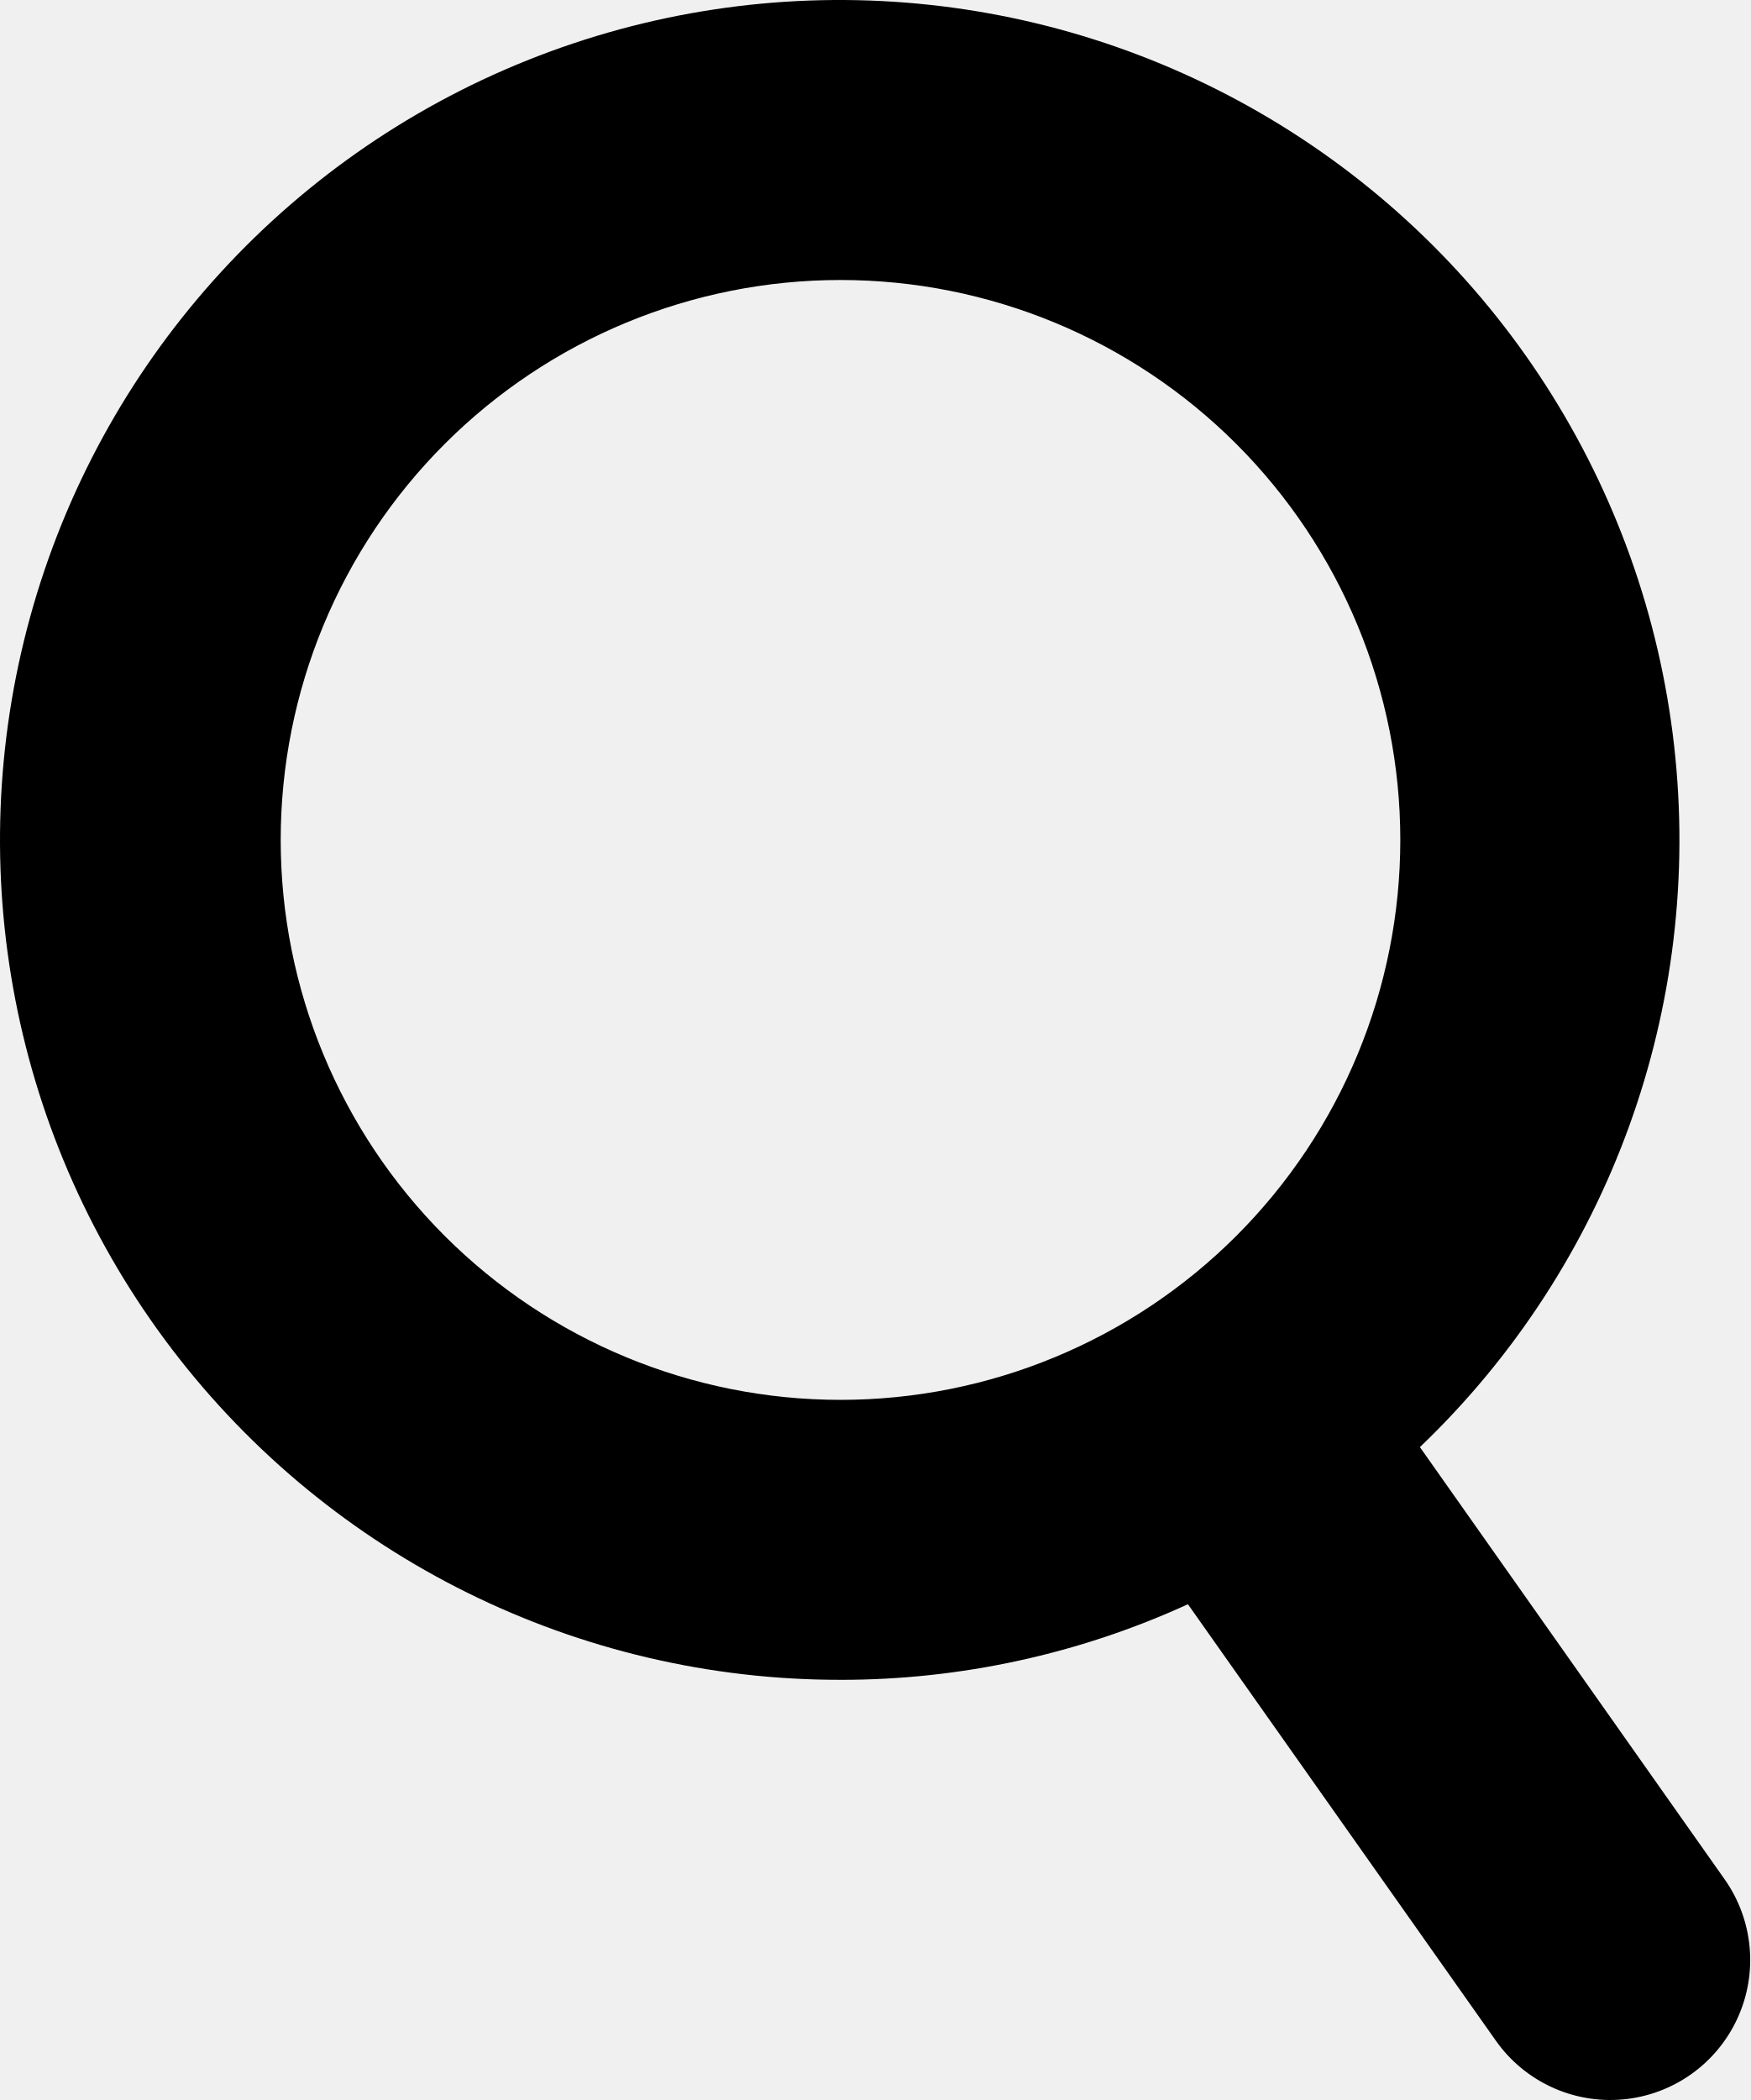
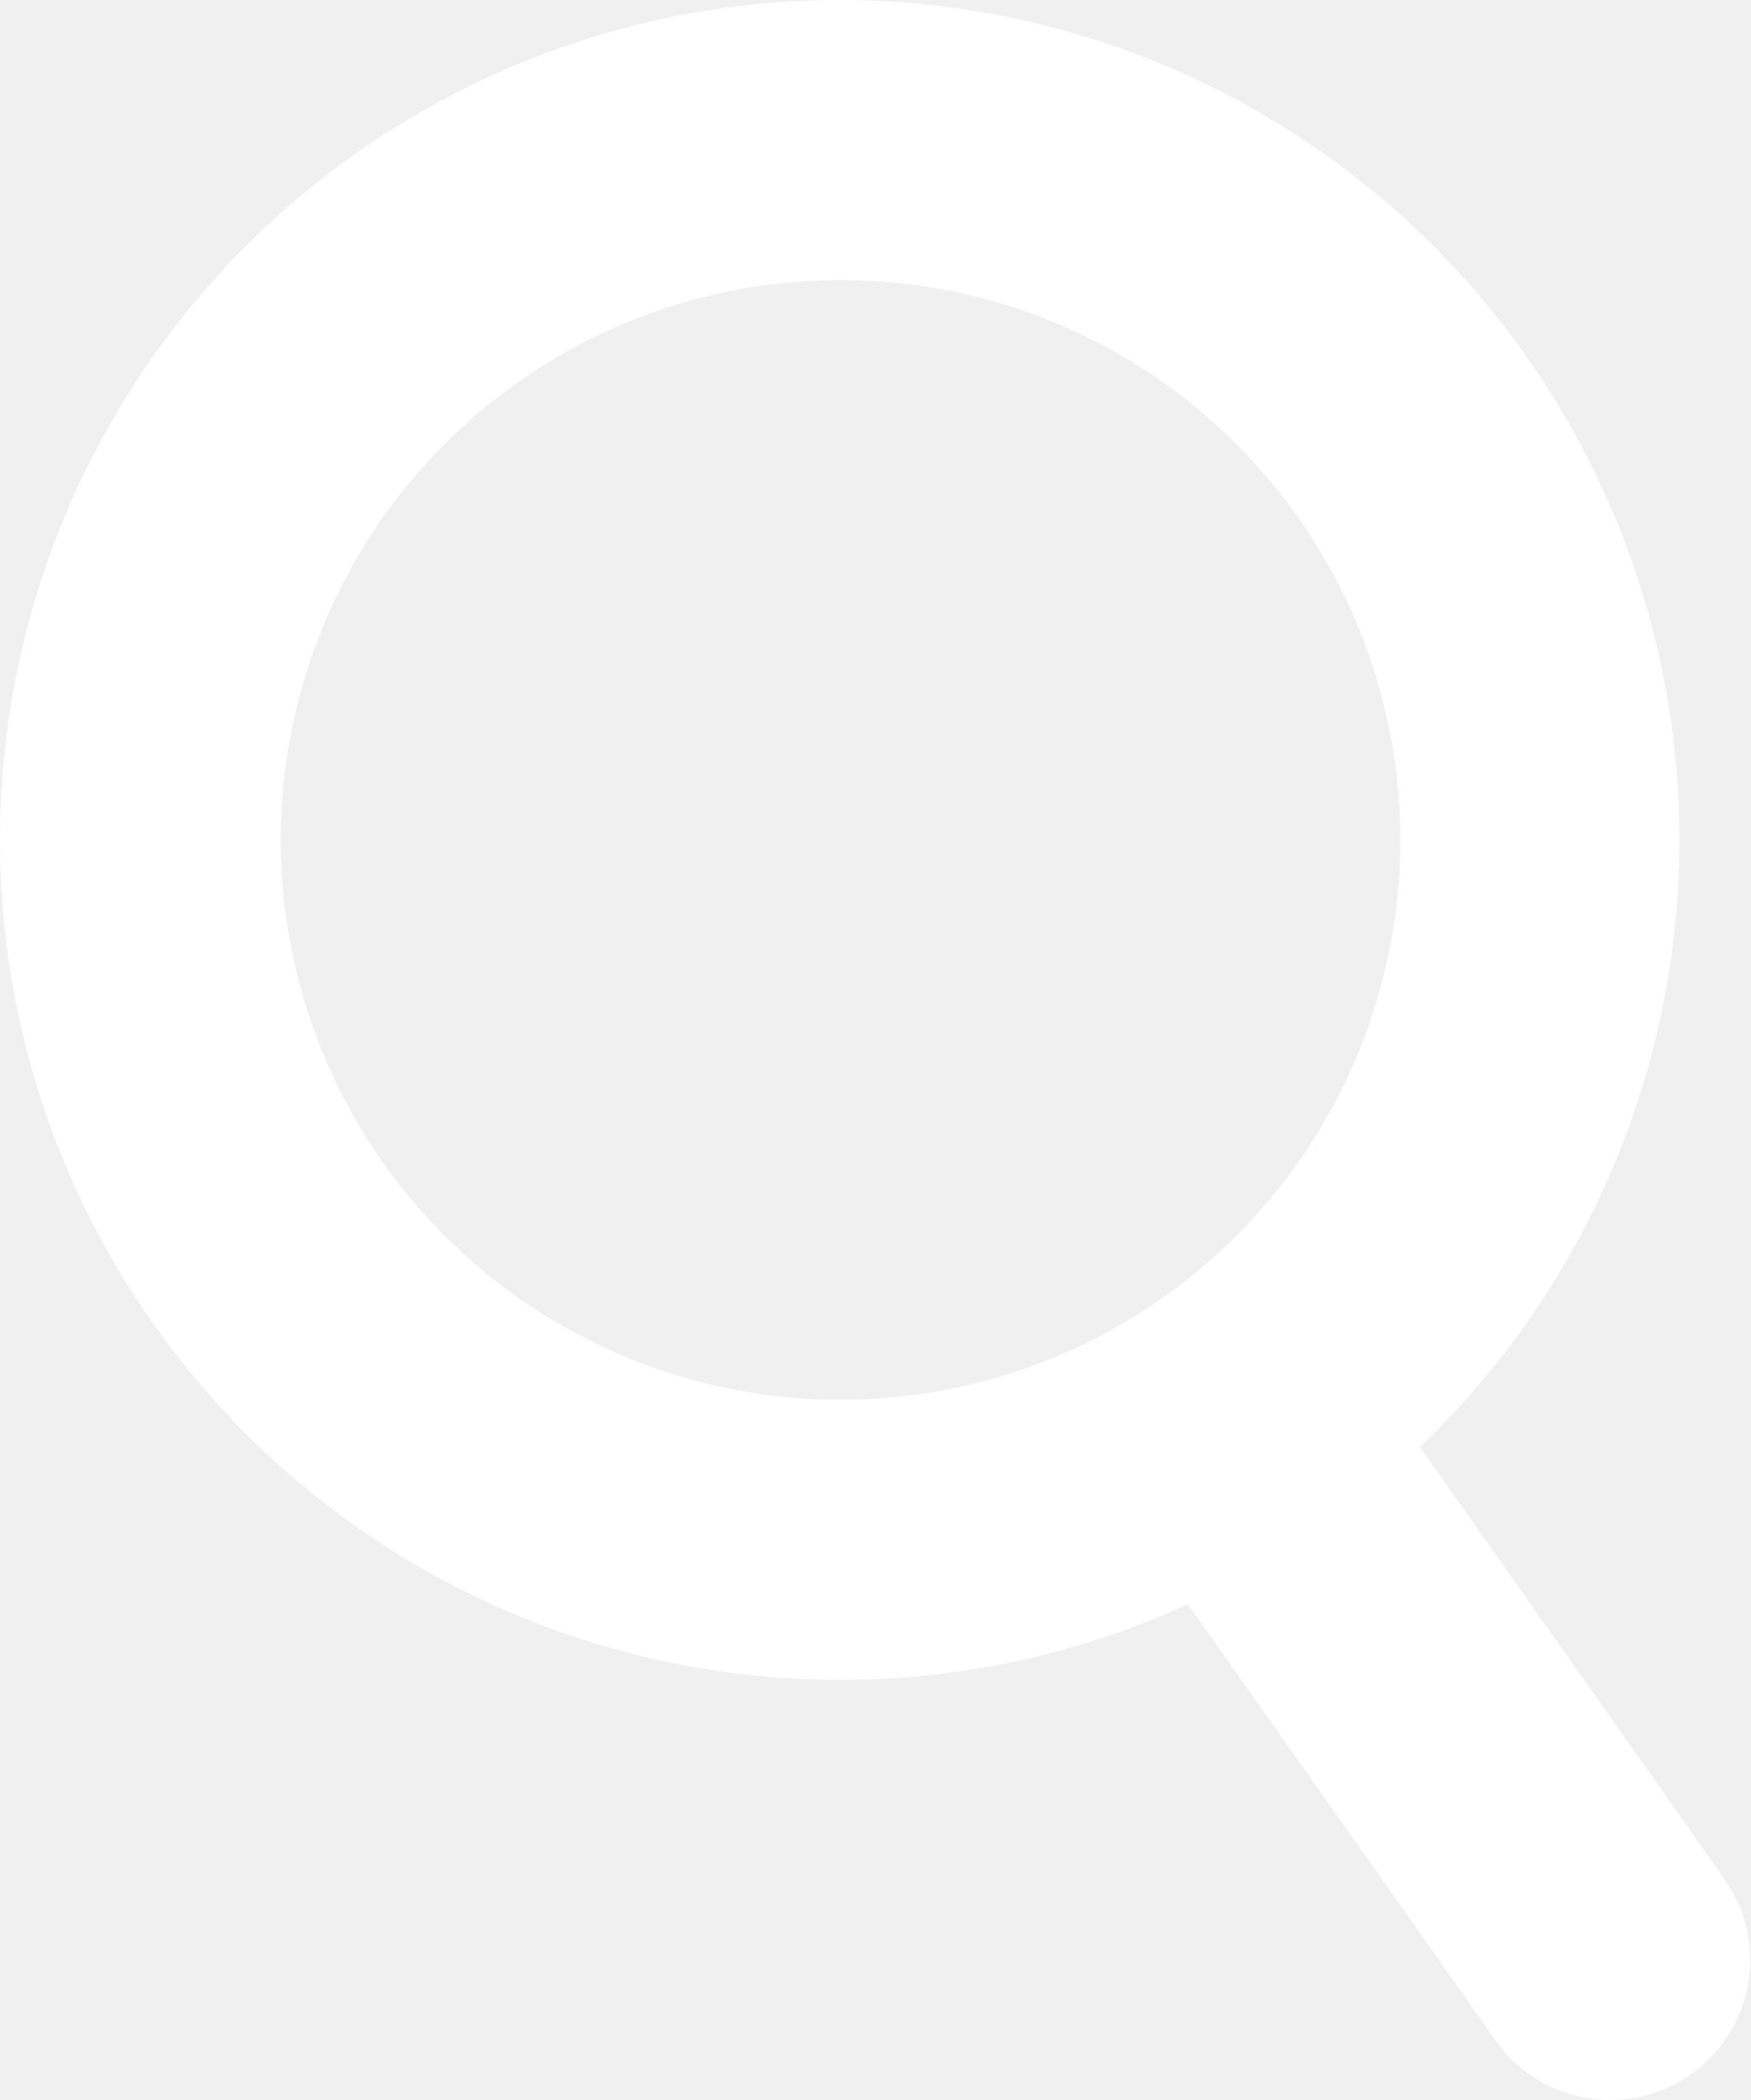
<svg xmlns="http://www.w3.org/2000/svg" width="280.128pt" height="336.037pt" version="1.1" viewBox="0 0 280.128 336.037" id="svg343">
  <defs id="defs257">
    <symbol id="g" overflow="visible">
      <path d="m 18.766,-1.125 c -0.969,0.5 -1.98,0.875 -3.031,1.125 -1.043,0.258 -2.137,0.391 -3.281,0.391 -3.398,0 -6.09,-0.945 -8.078,-2.844 -1.992,-1.906 -2.984,-4.484 -2.984,-7.734 0,-3.258 0.992,-5.836 2.984,-7.734 1.988,-1.906 4.68,-2.859 8.078,-2.859 1.145,0 2.238,0.133 3.281,0.391 1.051,0.25 2.062,0.625 3.031,1.125 v 4.219 c -0.98,-0.656 -1.945,-1.141 -2.891,-1.453 -0.949,-0.312 -1.949,-0.469 -3,-0.469 -1.875,0 -3.352,0.605 -4.422,1.812 -1.074,1.199 -1.609,2.856 -1.609,4.969 0,2.106 0.535,3.762 1.609,4.969 1.07,1.199 2.547,1.797 4.422,1.797 1.051,0 2.051,-0.148 3,-0.453 0.945,-0.312 1.91,-0.801 2.891,-1.469 z" id="path194" />
    </symbol>
    <symbol id="a" overflow="visible">
      <path d="m 13.734,-11.141 c -0.438,-0.195 -0.871,-0.344 -1.297,-0.438 -0.418,-0.102 -0.84,-0.156 -1.266,-0.156 -1.262,0 -2.231,0.406 -2.906,1.219 -0.68,0.805 -1.016,1.953 -1.016,3.453 v 7.062 H 2.359 v -15.312 h 4.891 v 2.516 c 0.625,-1 1.344,-1.727 2.156,-2.188 0.82,-0.469 1.801,-0.703 2.938,-0.703 0.164,0 0.344,0.012 0.531,0.031 0.195,0.012 0.477,0.039 0.844,0.078 z" id="path197" />
    </symbol>
    <symbol id="b" overflow="visible">
      <path d="m 17.641,-7.703 v 1.406 H 6.188 c 0.125,1.148 0.539,2.008 1.25,2.578 0.707,0.574 1.703,0.859 2.984,0.859 1.031,0 2.082,-0.148 3.156,-0.453 1.082,-0.312 2.191,-0.773 3.328,-1.391 v 3.766 c -1.156,0.438 -2.312,0.766 -3.469,0.984 -1.156,0.227 -2.312,0.344 -3.469,0.344 -2.773,0 -4.93,-0.703 -6.469,-2.109 -1.531,-1.406 -2.297,-3.379 -2.297,-5.922 0,-2.5 0.754,-4.461 2.266,-5.891 1.508,-1.438 3.582,-2.156 6.219,-2.156 2.406,0 4.332,0.73 5.781,2.188 1.445,1.449 2.172,3.383 2.172,5.797 z m -5.031,-1.625 c 0,-0.926 -0.273,-1.672 -0.812,-2.234 -0.543,-0.57 -1.25,-0.859 -2.125,-0.859 -0.949,0 -1.719,0.266 -2.312,0.797 -0.594,0.531 -0.965,1.297 -1.109,2.297 z" id="path200" />
    </symbol>
    <symbol id="e" overflow="visible">
      <path d="m 9.219,-6.891 c -1.023,0 -1.793,0.172 -2.312,0.516 -0.512,0.344 -0.766,0.855 -0.766,1.531 0,0.625 0.207,1.117 0.625,1.469 0.414,0.344 0.988,0.516 1.719,0.516 0.926,0 1.703,-0.328 2.328,-0.984 0.633,-0.664 0.953,-1.492 0.953,-2.484 v -0.562 z m 7.469,-1.844 V 0 h -4.922 v -2.266 c -0.656,0.93 -1.398,1.605 -2.219,2.031 -0.824,0.414 -1.824,0.625 -3,0.625 -1.586,0 -2.871,-0.457 -3.859,-1.375 -0.992,-0.926 -1.484,-2.129 -1.484,-3.609 0,-1.789 0.613,-3.102 1.844,-3.938 1.238,-0.844 3.18,-1.266 5.828,-1.266 h 2.891 v -0.391 c 0,-0.77 -0.309,-1.332 -0.922,-1.688 -0.617,-0.363 -1.57,-0.547 -2.859,-0.547 -1.055,0 -2.031,0.105 -2.938,0.312 -0.898,0.211 -1.73,0.523 -2.5,0.938 v -3.734 c 1.039,-0.25 2.086,-0.441 3.141,-0.578 1.062,-0.133 2.125,-0.203 3.188,-0.203 2.758,0 4.75,0.547 5.969,1.641 1.227,1.086 1.844,2.856 1.844,5.312 z" id="path203" />
    </symbol>
    <symbol id="d" overflow="visible">
      <path d="m 7.703,-19.656 v 4.344 H 12.75 v 3.5 H 7.703 v 6.5 c 0,0.711 0.141,1.188 0.422,1.438 0.281,0.25 0.836,0.375 1.672,0.375 h 2.516 v 3.5 h -4.188 c -1.938,0 -3.312,-0.398 -4.125,-1.203 -0.805,-0.812 -1.203,-2.18 -1.203,-4.109 v -6.5 h -2.422 v -3.5 h 2.422 v -4.344 z" id="path206" />
    </symbol>
    <symbol id="k" overflow="visible">
      <path d="m 12.766,-13.078 v -8.203 h 4.922 V -10e-5 H 12.766 v -2.219 c -0.668,0.906 -1.406,1.57 -2.219,1.984 -0.813,0.414 -1.758,0.625 -2.828,0.625 -1.887,0 -3.434,-0.75 -4.641,-2.25 -1.211,-1.5 -1.812,-3.426 -1.812,-5.781 0,-2.363 0.602,-4.297 1.812,-5.797 1.207,-1.5 2.754,-2.25 4.641,-2.25 1.062,0 2,0.215 2.812,0.641 0.82,0.43 1.566,1.086 2.234,1.969 z m -3.219,9.922 c 1.039,0 1.836,-0.379 2.391,-1.141 0.551,-0.77 0.828,-1.883 0.828,-3.344 0,-1.457 -0.277,-2.566 -0.828,-3.328 -0.555,-0.77 -1.352,-1.156 -2.391,-1.156 -1.043,0 -1.84,0.387 -2.391,1.156 -0.555,0.762 -0.828,1.871 -0.828,3.328 0,1.461 0.273,2.574 0.828,3.344 0.551,0.762 1.348,1.141 2.391,1.141 z" id="path209" />
    </symbol>
    <symbol id="j" overflow="visible">
      <path d="m 10.5,-3.156 c 1.051,0 1.852,-0.379 2.406,-1.141 0.551,-0.77 0.828,-1.883 0.828,-3.344 0,-1.457 -0.277,-2.566 -0.828,-3.328 -0.555,-0.77 -1.355,-1.156 -2.406,-1.156 -1.055,0 -1.859,0.387 -2.422,1.156 -0.555,0.773 -0.828,1.883 -0.828,3.328 0,1.449 0.273,2.559 0.828,3.328 0.562,0.773 1.367,1.156 2.422,1.156 z m -3.25,-9.922 c 0.676,-0.883 1.422,-1.539 2.234,-1.969 0.82,-0.426 1.766,-0.641 2.828,-0.641 1.895,0 3.445,0.75 4.656,2.25 1.207,1.5 1.812,3.434 1.812,5.797 0,2.356 -0.605,4.281 -1.812,5.781 -1.211,1.5 -2.762,2.25 -4.656,2.25 -1.062,0 -2.008,-0.211 -2.828,-0.625 C 8.672,-0.66 7.926,-1.32 7.25,-2.219 V -2e-5 H 2.359 v -21.281 H 7.25 Z" id="path212" />
    </symbol>
    <symbol id="i" overflow="visible">
      <path d="m 0.344,-15.312 h 4.891 l 4.125,10.391 3.5,-10.391 h 4.891 l -6.438,16.766 c -0.648,1.695 -1.402,2.883 -2.266,3.562 -0.867,0.688 -2,1.031 -3.406,1.031 H 2.797 V 2.829 h 1.531 c 0.832,0 1.438,-0.137 1.812,-0.406 C 6.523,2.161 6.82,1.692 7.031,1.016 L 7.172,0.595 Z" id="path215" />
    </symbol>
    <symbol id="h" overflow="visible">
      <path d="m 20.922,-1.516 c -1.312,0.637 -2.68,1.117 -4.094,1.438 -1.406,0.312 -2.867,0.469 -4.375,0.469 -3.398,0 -6.09,-0.945 -8.078,-2.844 -1.992,-1.906 -2.984,-4.484 -2.984,-7.734 0,-3.289 1.008,-5.879 3.031,-7.766 2.031,-1.883 4.805,-2.828 8.328,-2.828 1.352,0 2.648,0.133 3.891,0.391 1.25,0.25 2.426,0.625 3.531,1.125 v 4.219 c -1.148,-0.645 -2.281,-1.125 -3.406,-1.438 -1.125,-0.32 -2.25,-0.484 -3.375,-0.484 -2.106,0 -3.727,0.59 -4.859,1.766 -1.125,1.168 -1.688,2.84 -1.688,5.016 0,2.156 0.547,3.824 1.641,5 1.094,1.18 2.644,1.766 4.656,1.766 0.539,0 1.047,-0.031 1.516,-0.094 0.477,-0.07 0.898,-0.18 1.266,-0.328 v -3.969 h -3.203 v -3.516 h 8.203 z" id="path218" />
    </symbol>
    <symbol id="u" overflow="visible">
      <path d="m 12.766,-2.594 c -0.668,0.887 -1.406,1.543 -2.219,1.969 C 9.735,-0.207 8.789,0 7.719,0 5.852,0 4.313,-0.734 3.094,-2.203 1.875,-3.68 1.266,-5.555 1.266,-7.828 c 0,-2.289 0.609,-4.164 1.828,-5.625 1.219,-1.469 2.758,-2.203 4.625,-2.203 1.07,0 2.016,0.215 2.828,0.641 0.812,0.418 1.551,1.074 2.219,1.969 v -2.266 h 4.922 v 13.766 c 0,2.457 -0.777,4.336 -2.328,5.641 -1.555,1.301 -3.809,1.953 -6.766,1.953 -0.949,0 -1.871,-0.074 -2.766,-0.219 C 4.93,5.68 4.032,5.457 3.126,5.157 v -3.812 c 0.863,0.488 1.703,0.852 2.516,1.094 0.82,0.238 1.648,0.359 2.484,0.359 1.602,0 2.773,-0.352 3.516,-1.047 0.75,-0.699 1.125,-1.797 1.125,-3.297 z M 9.547,-12.125 c -1.012,0 -1.805,0.375 -2.375,1.125 -0.562,0.742 -0.844,1.797 -0.844,3.172 0,1.398 0.27,2.461 0.812,3.188 0.551,0.719 1.352,1.078 2.406,1.078 1.02,0 1.812,-0.367 2.375,-1.109 0.562,-0.75 0.844,-1.801 0.844,-3.156 0,-1.375 -0.281,-2.43 -0.844,-3.172 -0.562,-0.75 -1.355,-1.125 -2.375,-1.125 z" id="path221" />
    </symbol>
    <symbol id="c" overflow="visible">
      <path d="m 9.641,-12.188 c -1.086,0 -1.914,0.391 -2.484,1.172 -0.574,0.781 -0.859,1.906 -0.859,3.375 0,1.469 0.285,2.594 0.859,3.375 0.57,0.773 1.398,1.156 2.484,1.156 1.062,0 1.875,-0.383 2.438,-1.156 0.57,-0.781 0.859,-1.906 0.859,-3.375 0,-1.469 -0.289,-2.594 -0.859,-3.375 -0.562,-0.781 -1.375,-1.172 -2.438,-1.172 z m 0,-3.5 c 2.633,0 4.691,0.715 6.172,2.141 1.477,1.418 2.219,3.387 2.219,5.906 0,2.512 -0.742,4.481 -2.219,5.906 C 14.332,-0.317 12.273,0.39 9.641,0.39 6.992,0.39 4.926,-0.317 3.438,-1.735 1.945,-3.161 1.203,-5.13 1.203,-7.641 c 0,-2.519 0.742,-4.488 2.234,-5.906 1.488,-1.426 3.555,-2.141 6.203,-2.141 z" id="path224" />
    </symbol>
    <symbol id="t" overflow="visible">
      <path d="m 14.312,-14.828 v 3.719 c -1.043,-0.438 -2.055,-0.766 -3.031,-0.984 -0.98,-0.219 -1.902,-0.328 -2.766,-0.328 -0.93,0 -1.621,0.117 -2.078,0.344 -0.449,0.23 -0.672,0.59 -0.672,1.078 0,0.387 0.172,0.684 0.516,0.891 0.344,0.211 0.957,0.367 1.844,0.469 l 0.859,0.125 c 2.508,0.324 4.195,0.852 5.062,1.578 0.863,0.73 1.297,1.871 1.297,3.422 0,1.637 -0.605,2.867 -1.812,3.688 -1.199,0.812 -2.992,1.219 -5.375,1.219 -1.023,0 -2.074,-0.078 -3.156,-0.234 -1.074,-0.156 -2.18,-0.395 -3.312,-0.719 v -3.719 c 0.969,0.48 1.961,0.84 2.984,1.078 1.031,0.23 2.078,0.344 3.141,0.344 0.957,0 1.676,-0.129 2.156,-0.391 0.477,-0.27 0.719,-0.664 0.719,-1.188 0,-0.438 -0.168,-0.758 -0.5,-0.969 -0.336,-0.219 -0.996,-0.383 -1.984,-0.5 L 7.343,-6.016 c -2.18,-0.27 -3.703,-0.773 -4.578,-1.516 -0.875,-0.738 -1.312,-1.859 -1.312,-3.359 0,-1.625 0.551,-2.828 1.656,-3.609 1.113,-0.789 2.82,-1.188 5.125,-1.188 0.895,0 1.836,0.074 2.828,0.219 1,0.137 2.082,0.352 3.25,0.641 z" id="path227" />
    </symbol>
    <symbol id="f" overflow="visible">
      <path d="M 17.75,-9.328 V 0 h -4.922 v -7.141 c 0,-1.32 -0.031,-2.234 -0.094,-2.734 -0.062,-0.5 -0.168,-0.867 -0.312,-1.109 -0.188,-0.312 -0.449,-0.555 -0.781,-0.734 -0.324,-0.176 -0.695,-0.266 -1.109,-0.266 -1.023,0 -1.824,0.398 -2.406,1.188 -0.586,0.781 -0.875,1.871 -0.875,3.266 V -1e-4 H 2.359 v -15.312 H 7.25 v 2.234 c 0.738,-0.883 1.52,-1.539 2.344,-1.969 0.832,-0.426 1.75,-0.641 2.75,-0.641 1.77,0 3.113,0.547 4.031,1.641 0.914,1.086 1.375,2.656 1.375,4.719 z" id="path230" />
    </symbol>
    <symbol id="s" overflow="visible">
      <path d="m 12.422,-21.281 v 3.219 H 9.719 c -0.688,0 -1.172,0.125 -1.453,0.375 -0.273,0.25 -0.406,0.688 -0.406,1.312 v 1.062 h 4.188 v 3.5 H 7.86 V -2e-4 h -4.891 v -11.812 h -2.438 v -3.5 h 2.438 v -1.062 c 0,-1.664 0.461,-2.898 1.391,-3.703 0.926,-0.801 2.367,-1.203 4.328,-1.203 z" id="path233" />
    </symbol>
    <symbol id="r" overflow="visible">
      <path d="m 16.547,-12.766 c 0.613,-0.945 1.348,-1.672 2.203,-2.172 0.852,-0.5 1.789,-0.75 2.812,-0.75 1.758,0 3.098,0.547 4.016,1.641 0.926,1.086 1.391,2.656 1.391,4.719 V -4e-4 h -4.922 v -7.984 -0.359 c 0.008,-0.133 0.016,-0.32 0.016,-0.562 0,-1.082 -0.164,-1.863 -0.484,-2.344 -0.312,-0.488 -0.824,-0.734 -1.531,-0.734 -0.93,0 -1.648,0.387 -2.156,1.156 -0.512,0.762 -0.773,1.867 -0.781,3.312 v 7.516 h -4.922 v -7.984 c 0,-1.695 -0.148,-2.785 -0.438,-3.266 -0.293,-0.488 -0.812,-0.734 -1.562,-0.734 -0.938,0 -1.664,0.387 -2.172,1.156 -0.512,0.762 -0.766,1.859 -0.766,3.297 v 7.531 h -4.922 v -15.312 h 4.922 v 2.234 c 0.602,-0.863 1.289,-1.516 2.062,-1.953 0.781,-0.438 1.641,-0.656 2.578,-0.656 1.062,0 2,0.258 2.812,0.766 0.812,0.512 1.426,1.23 1.844,2.156 z" id="path236" />
    </symbol>
    <symbol id="q" overflow="visible">
      <path d="M 17.75,-9.328 V 0 h -4.922 v -7.109 c 0,-1.344 -0.031,-2.266 -0.094,-2.766 -0.062,-0.5 -0.168,-0.867 -0.312,-1.109 -0.188,-0.312 -0.449,-0.555 -0.781,-0.734 -0.324,-0.176 -0.695,-0.266 -1.109,-0.266 -1.023,0 -1.824,0.398 -2.406,1.188 -0.586,0.781 -0.875,1.871 -0.875,3.266 V -1e-4 H 2.359 v -21.281 H 7.25 v 8.203 c 0.738,-0.883 1.52,-1.539 2.344,-1.969 0.832,-0.426 1.75,-0.641 2.75,-0.641 1.77,0 3.113,0.547 4.031,1.641 0.914,1.086 1.375,2.656 1.375,4.719 z" id="path239" />
    </symbol>
    <symbol id="p" overflow="visible">
      <path d="m 2.578,-20.406 h 5.875 l 7.422,14 v -14 h 4.984 V 0 h -5.875 L 7.562,-14 V 0 H 2.578 Z" id="path242" />
    </symbol>
    <symbol id="o" overflow="visible">
      <path d="m 2.188,-5.969 v -9.344 h 4.922 v 1.531 c 0,0.836 -0.008,1.875 -0.016,3.125 -0.012,1.25 -0.016,2.086 -0.016,2.5 0,1.242 0.031,2.133 0.094,2.672 0.07,0.543 0.18,0.934 0.328,1.172 0.207,0.324 0.473,0.574 0.797,0.75 0.32,0.168 0.691,0.25 1.109,0.25 1.02,0 1.82,-0.391 2.406,-1.172 0.582,-0.781 0.875,-1.867 0.875,-3.266 v -7.562 h 4.891 V -6e-4 H 12.688 V -2.219 C 11.945,-1.321 11.164,-0.661 10.344,-0.235 9.519,0.179 8.609,0.39 7.609,0.39 5.848,0.39 4.504,-0.149 3.578,-1.235 2.648,-2.317 2.188,-3.895 2.188,-5.969 Z" id="path245" />
    </symbol>
    <symbol id="n" overflow="visible">
      <path d="m 2.578,-20.406 h 8.734 c 2.594,0 4.582,0.578 5.969,1.734 1.395,1.148 2.094,2.789 2.094,4.922 0,2.137 -0.699,3.781 -2.094,4.938 -1.387,1.156 -3.375,1.734 -5.969,1.734 H 7.828 V 3e-4 h -5.25 z m 5.25,3.812 v 5.703 H 10.75 c 1.02,0 1.805,-0.25 2.359,-0.75 0.562,-0.5 0.844,-1.203 0.844,-2.109 0,-0.914 -0.281,-1.617 -0.844,-2.109 -0.555,-0.488 -1.34,-0.734 -2.359,-0.734 z" id="path248" />
    </symbol>
    <symbol id="m" overflow="visible">
      <path d="M 2.359,-15.312 H 7.25 v 15.031 c 0,2.051 -0.496,3.617 -1.484,4.703 -0.98,1.082 -2.406,1.625 -4.281,1.625 H -0.938 V 2.828 h 0.859 c 0.926,0 1.562,-0.211 1.906,-0.625 0.352,-0.418 0.531,-1.246 0.531,-2.484 z m 0,-5.969 H 7.25 v 4 H 2.359 Z" id="path251" />
    </symbol>
    <symbol id="l" overflow="visible">
      <path d="m 14.719,-14.828 v 3.984 c -0.656,-0.457 -1.324,-0.797 -2,-1.016 -0.668,-0.219 -1.359,-0.328 -2.078,-0.328 -1.367,0 -2.434,0.402 -3.203,1.203 -0.762,0.793 -1.141,1.906 -1.141,3.344 0,1.43 0.379,2.543 1.141,3.344 0.77,0.793 1.836,1.188 3.203,1.188 0.758,0 1.484,-0.109 2.172,-0.328 0.688,-0.227 1.32,-0.566 1.906,-1.016 v 4 c -0.762,0.281 -1.539,0.488 -2.328,0.625 -0.781,0.145 -1.574,0.219 -2.375,0.219 -2.762,0 -4.922,-0.707 -6.484,-2.125 -1.555,-1.414 -2.328,-3.383 -2.328,-5.906 0,-2.531 0.773,-4.504 2.328,-5.922 1.562,-1.414 3.723,-2.125 6.484,-2.125 0.801,0 1.594,0.074 2.375,0.219 0.781,0.137 1.555,0.352 2.328,0.641 z" id="path254" />
    </symbol>
  </defs>
-   <path d="m 134.524,268.805 c 19.191,0.008 38.156,-4.117 55.609,-12.098 l 49.281,69.832 c 4.609,6.543 12.363,10.129 20.332,9.406 7.973,-0.723 14.953,-5.644 18.312,-12.91 3.359,-7.262 2.59,-15.77 -2.023,-22.312 l -48.773,-69.16 c 30.34,-28.996 45.391,-70.504 40.691,-112.21 -4.699,-41.707 -28.609,-78.82 -64.645,-100.34 -36.031,-21.52 -80.047,-24.973 -118.99,-9.332 -38.945,15.641 -68.352,48.574 -79.492,89.039 -11.145,40.461 -2.746,83.809 22.703,117.18 25.449,33.371 65.027,52.941 107,52.902 z m 0,-224 c 23.766,0 46.555,9.438 63.359,26.242 16.801,16.805 26.242,39.594 26.242,63.355 0,23.766 -9.441,46.555 -26.242,63.359 -16.805,16.801 -39.594,26.242 -63.359,26.242 -23.762,0 -46.551,-9.441 -63.355,-26.242 -16.805,-16.805 -26.242,-39.594 -26.242,-63.359 0,-23.762 9.438,-46.551 26.242,-63.355 16.805,-16.805 39.594,-26.242 63.355,-26.242 z" id="path259" style="fill:#000000" />
+   <path d="m 134.524,268.805 c 19.191,0.008 38.156,-4.117 55.609,-12.098 l 49.281,69.832 c 4.609,6.543 12.363,10.129 20.332,9.406 7.973,-0.723 14.953,-5.644 18.312,-12.91 3.359,-7.262 2.59,-15.77 -2.023,-22.312 l -48.773,-69.16 c 30.34,-28.996 45.391,-70.504 40.691,-112.21 -4.699,-41.707 -28.609,-78.82 -64.645,-100.34 -36.031,-21.52 -80.047,-24.973 -118.99,-9.332 -38.945,15.641 -68.352,48.574 -79.492,89.039 -11.145,40.461 -2.746,83.809 22.703,117.18 25.449,33.371 65.027,52.941 107,52.902 z m 0,-224 c 23.766,0 46.555,9.438 63.359,26.242 16.801,16.805 26.242,39.594 26.242,63.355 0,23.766 -9.441,46.555 -26.242,63.359 -16.805,16.801 -39.594,26.242 -63.359,26.242 -23.762,0 -46.551,-9.441 -63.355,-26.242 -16.805,-16.805 -26.242,-39.594 -26.242,-63.359 0,-23.762 9.438,-46.551 26.242,-63.355 16.805,-16.805 39.594,-26.242 63.355,-26.242 z" id="path259" style="fill:#fff" />
</svg>
